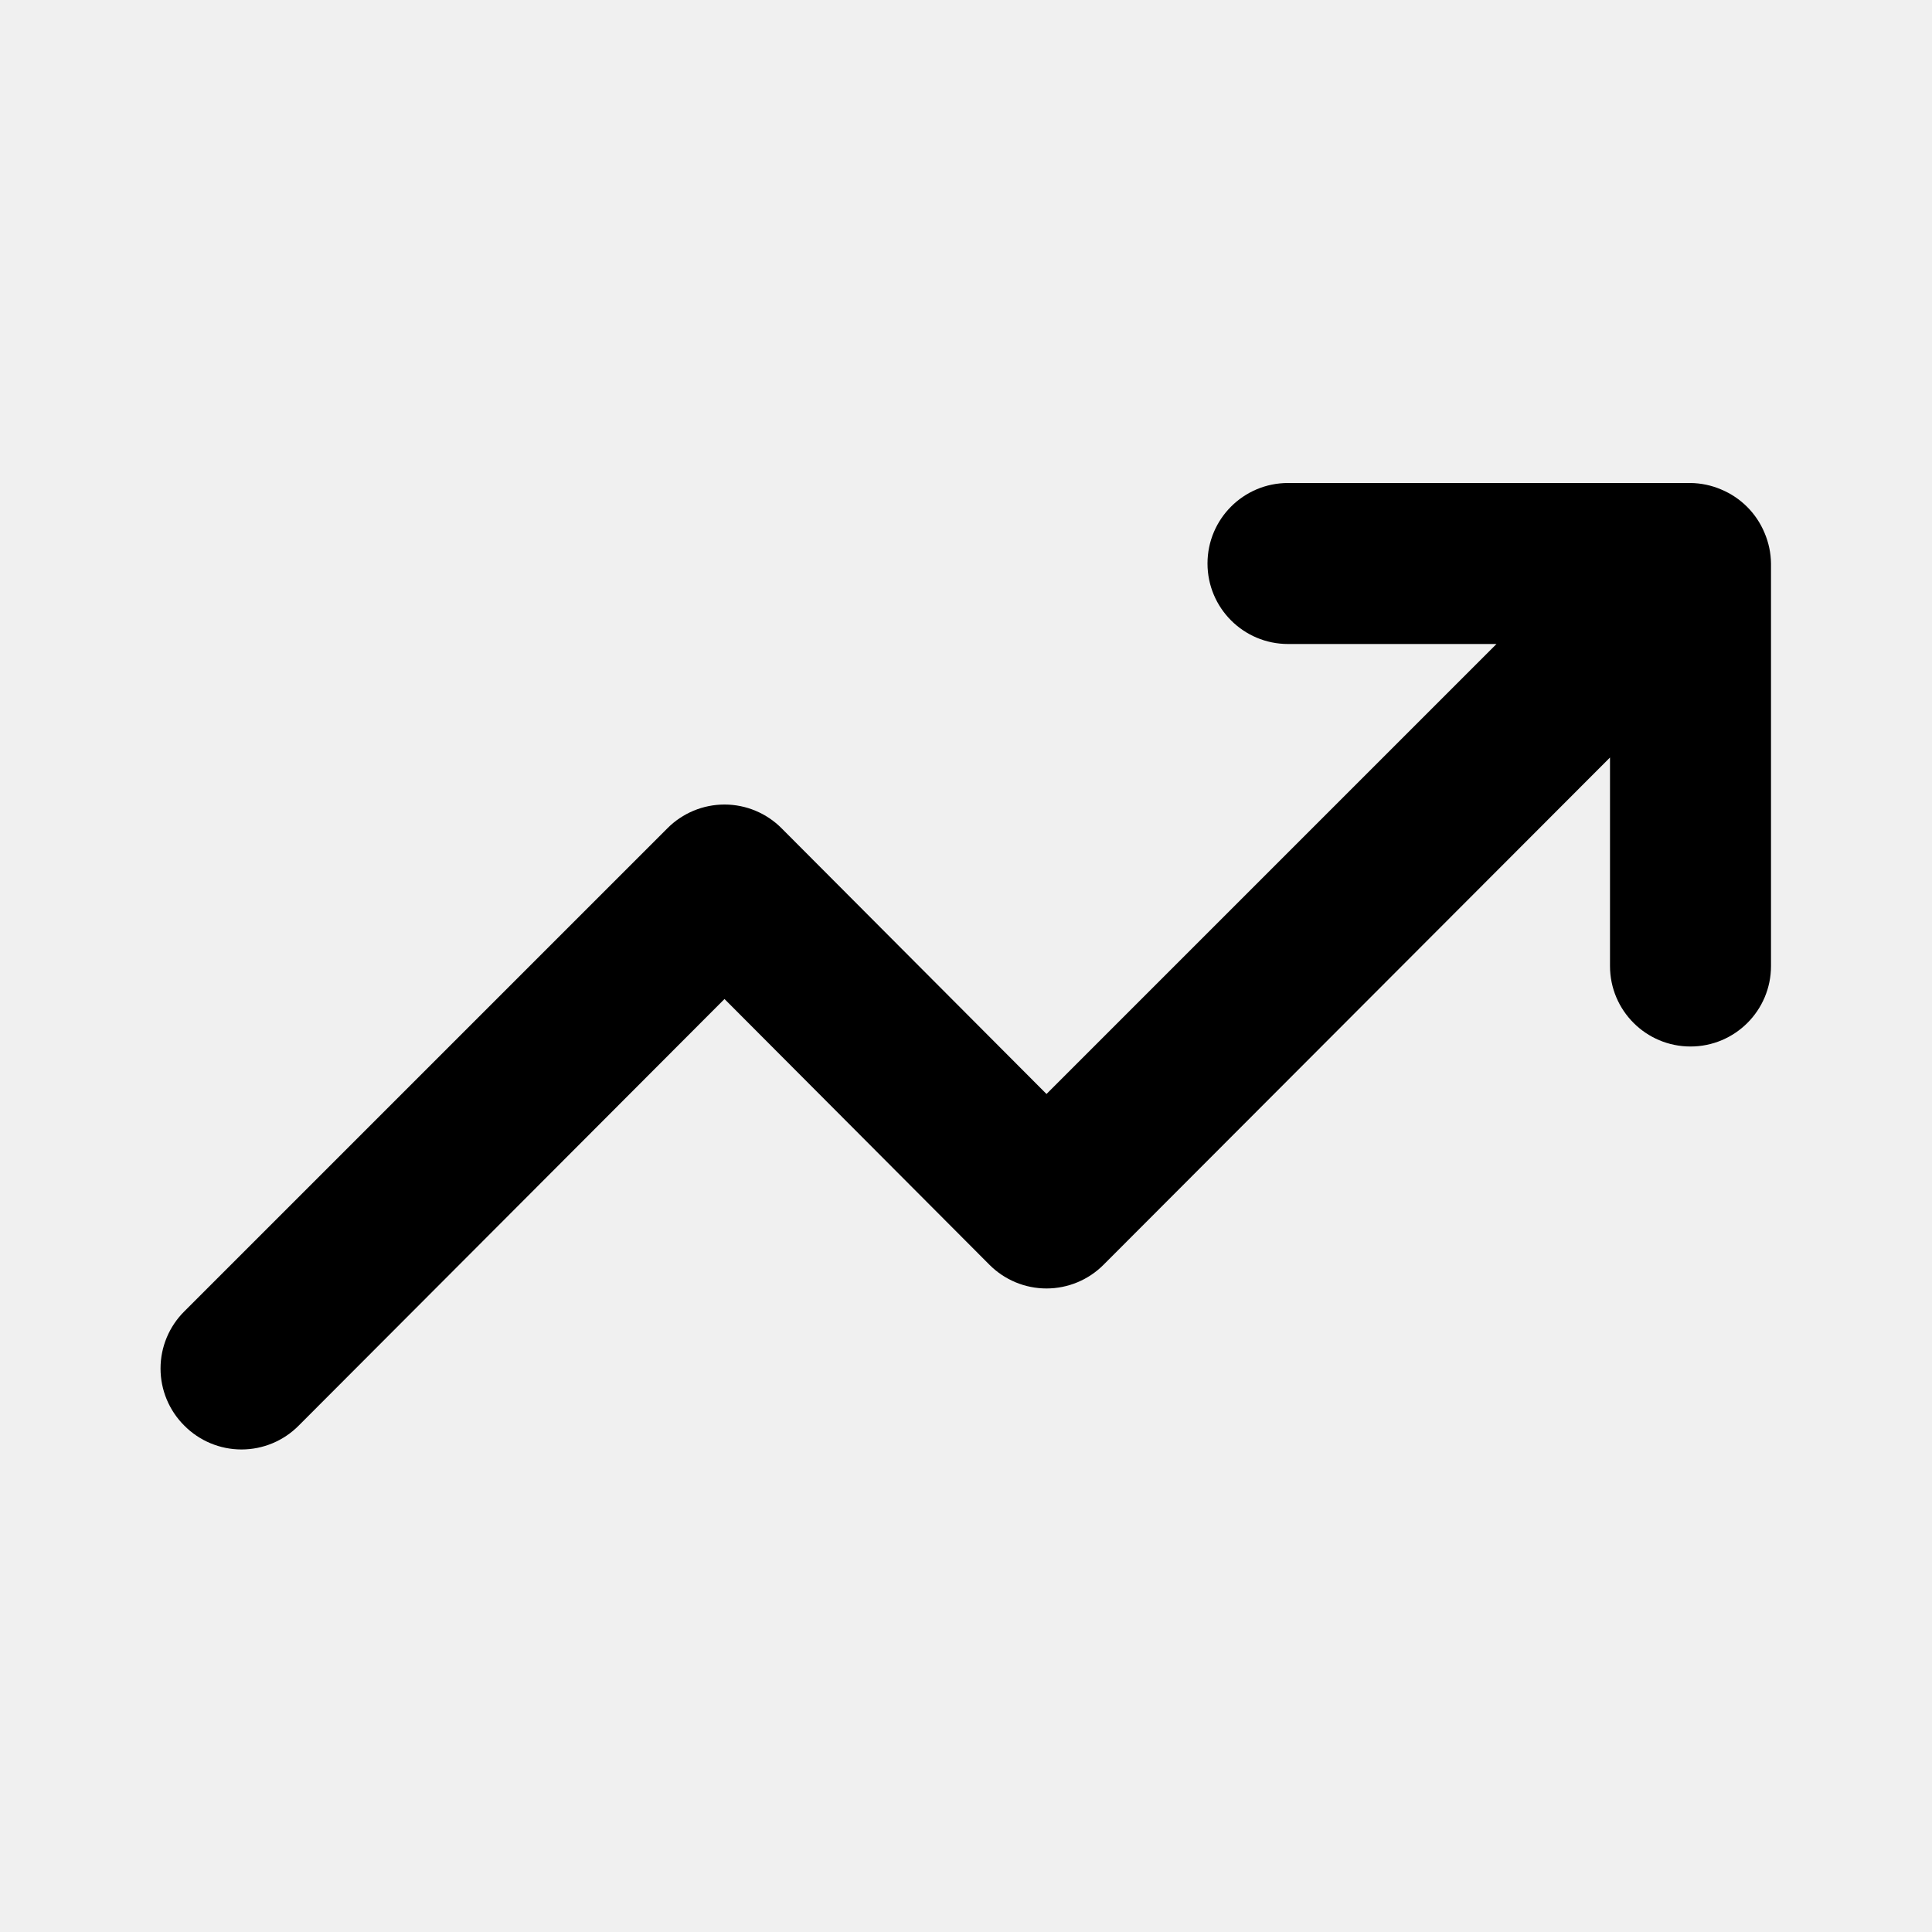
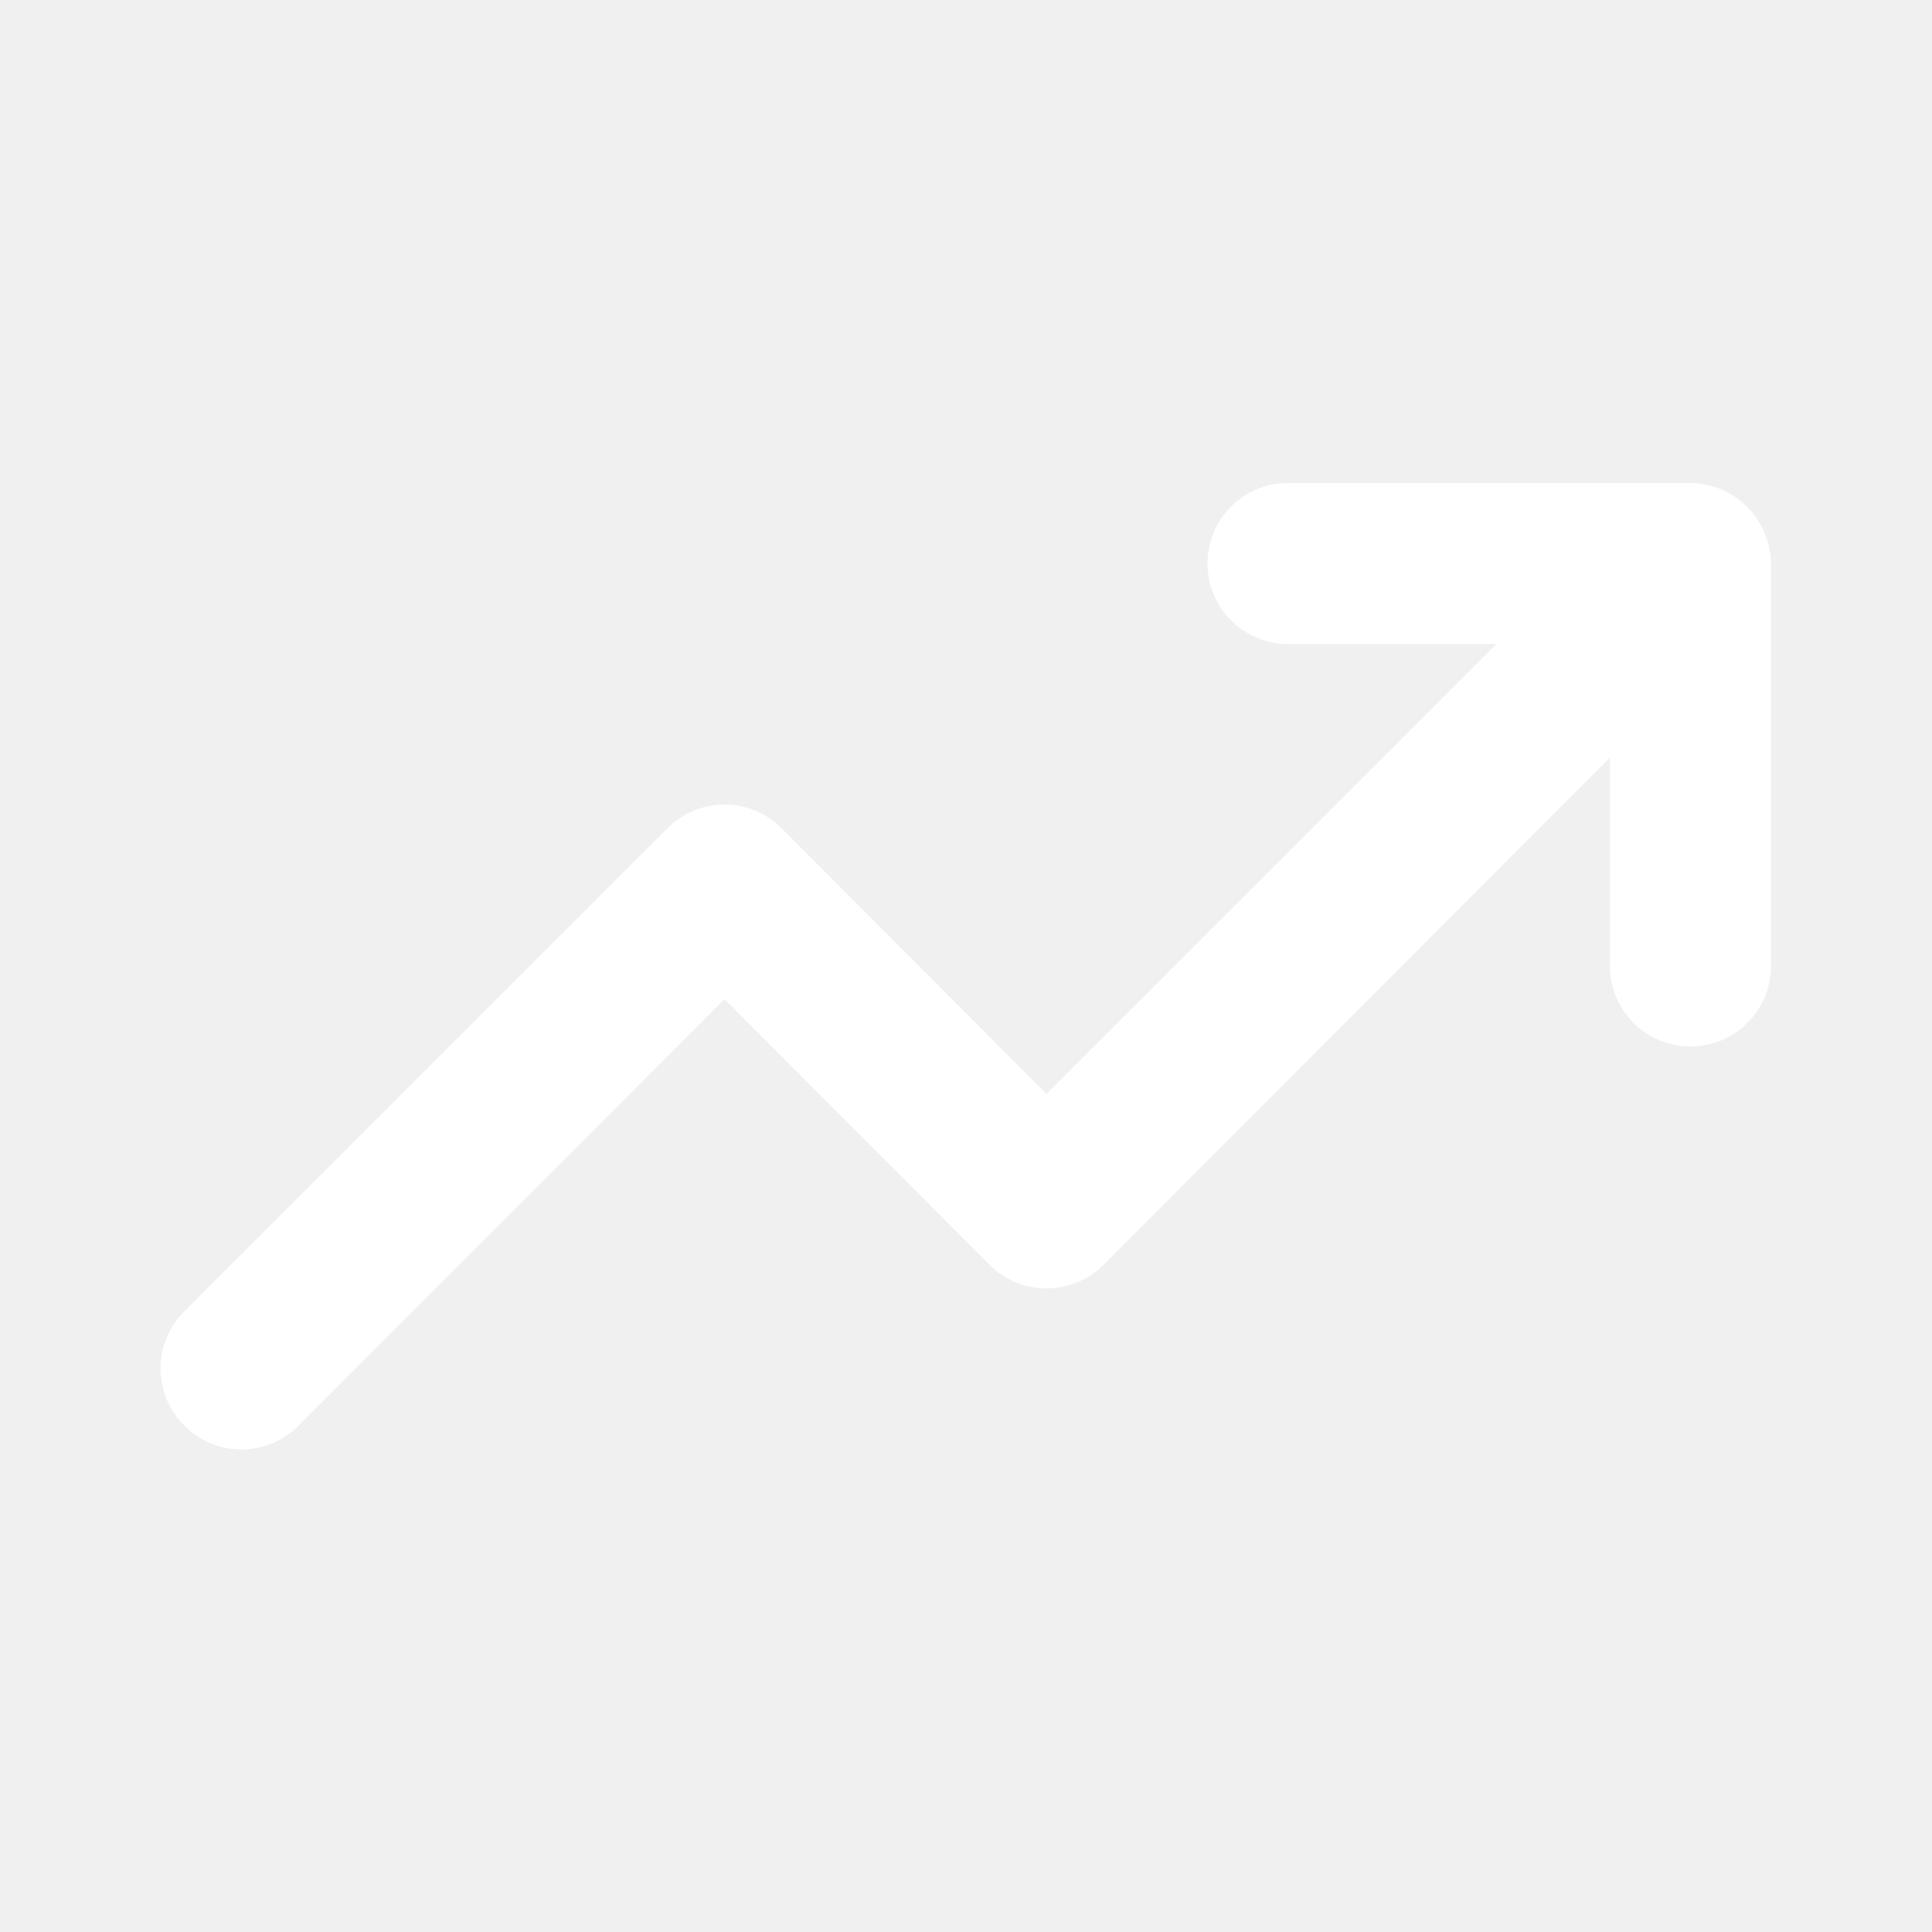
- <svg xmlns="http://www.w3.org/2000/svg" height="512" viewBox="0 0 24 24" width="512">
+ <svg xmlns="http://www.w3.org/2000/svg" height="512" viewBox="0 0 24 24" width="512" fill="white">
  <path d="m21.92 6.62a1 1 0 0 0 -.54-.54 1 1 0 0 0 -.38-.08h-5a1 1 0 0 0 0 2h2.59l-5.59 5.59-3.29-3.3a1 1 0 0 0 -1.42 0l-6 6a1 1 0 0 0 0 1.42 1 1 0 0 0 1.42 0l5.29-5.3 3.29 3.3a1 1 0 0 0 1.42 0l6.29-6.3v2.59a1 1 0 0 0 2 0v-5a1 1 0 0 0 -.08-.38z" />
</svg>
